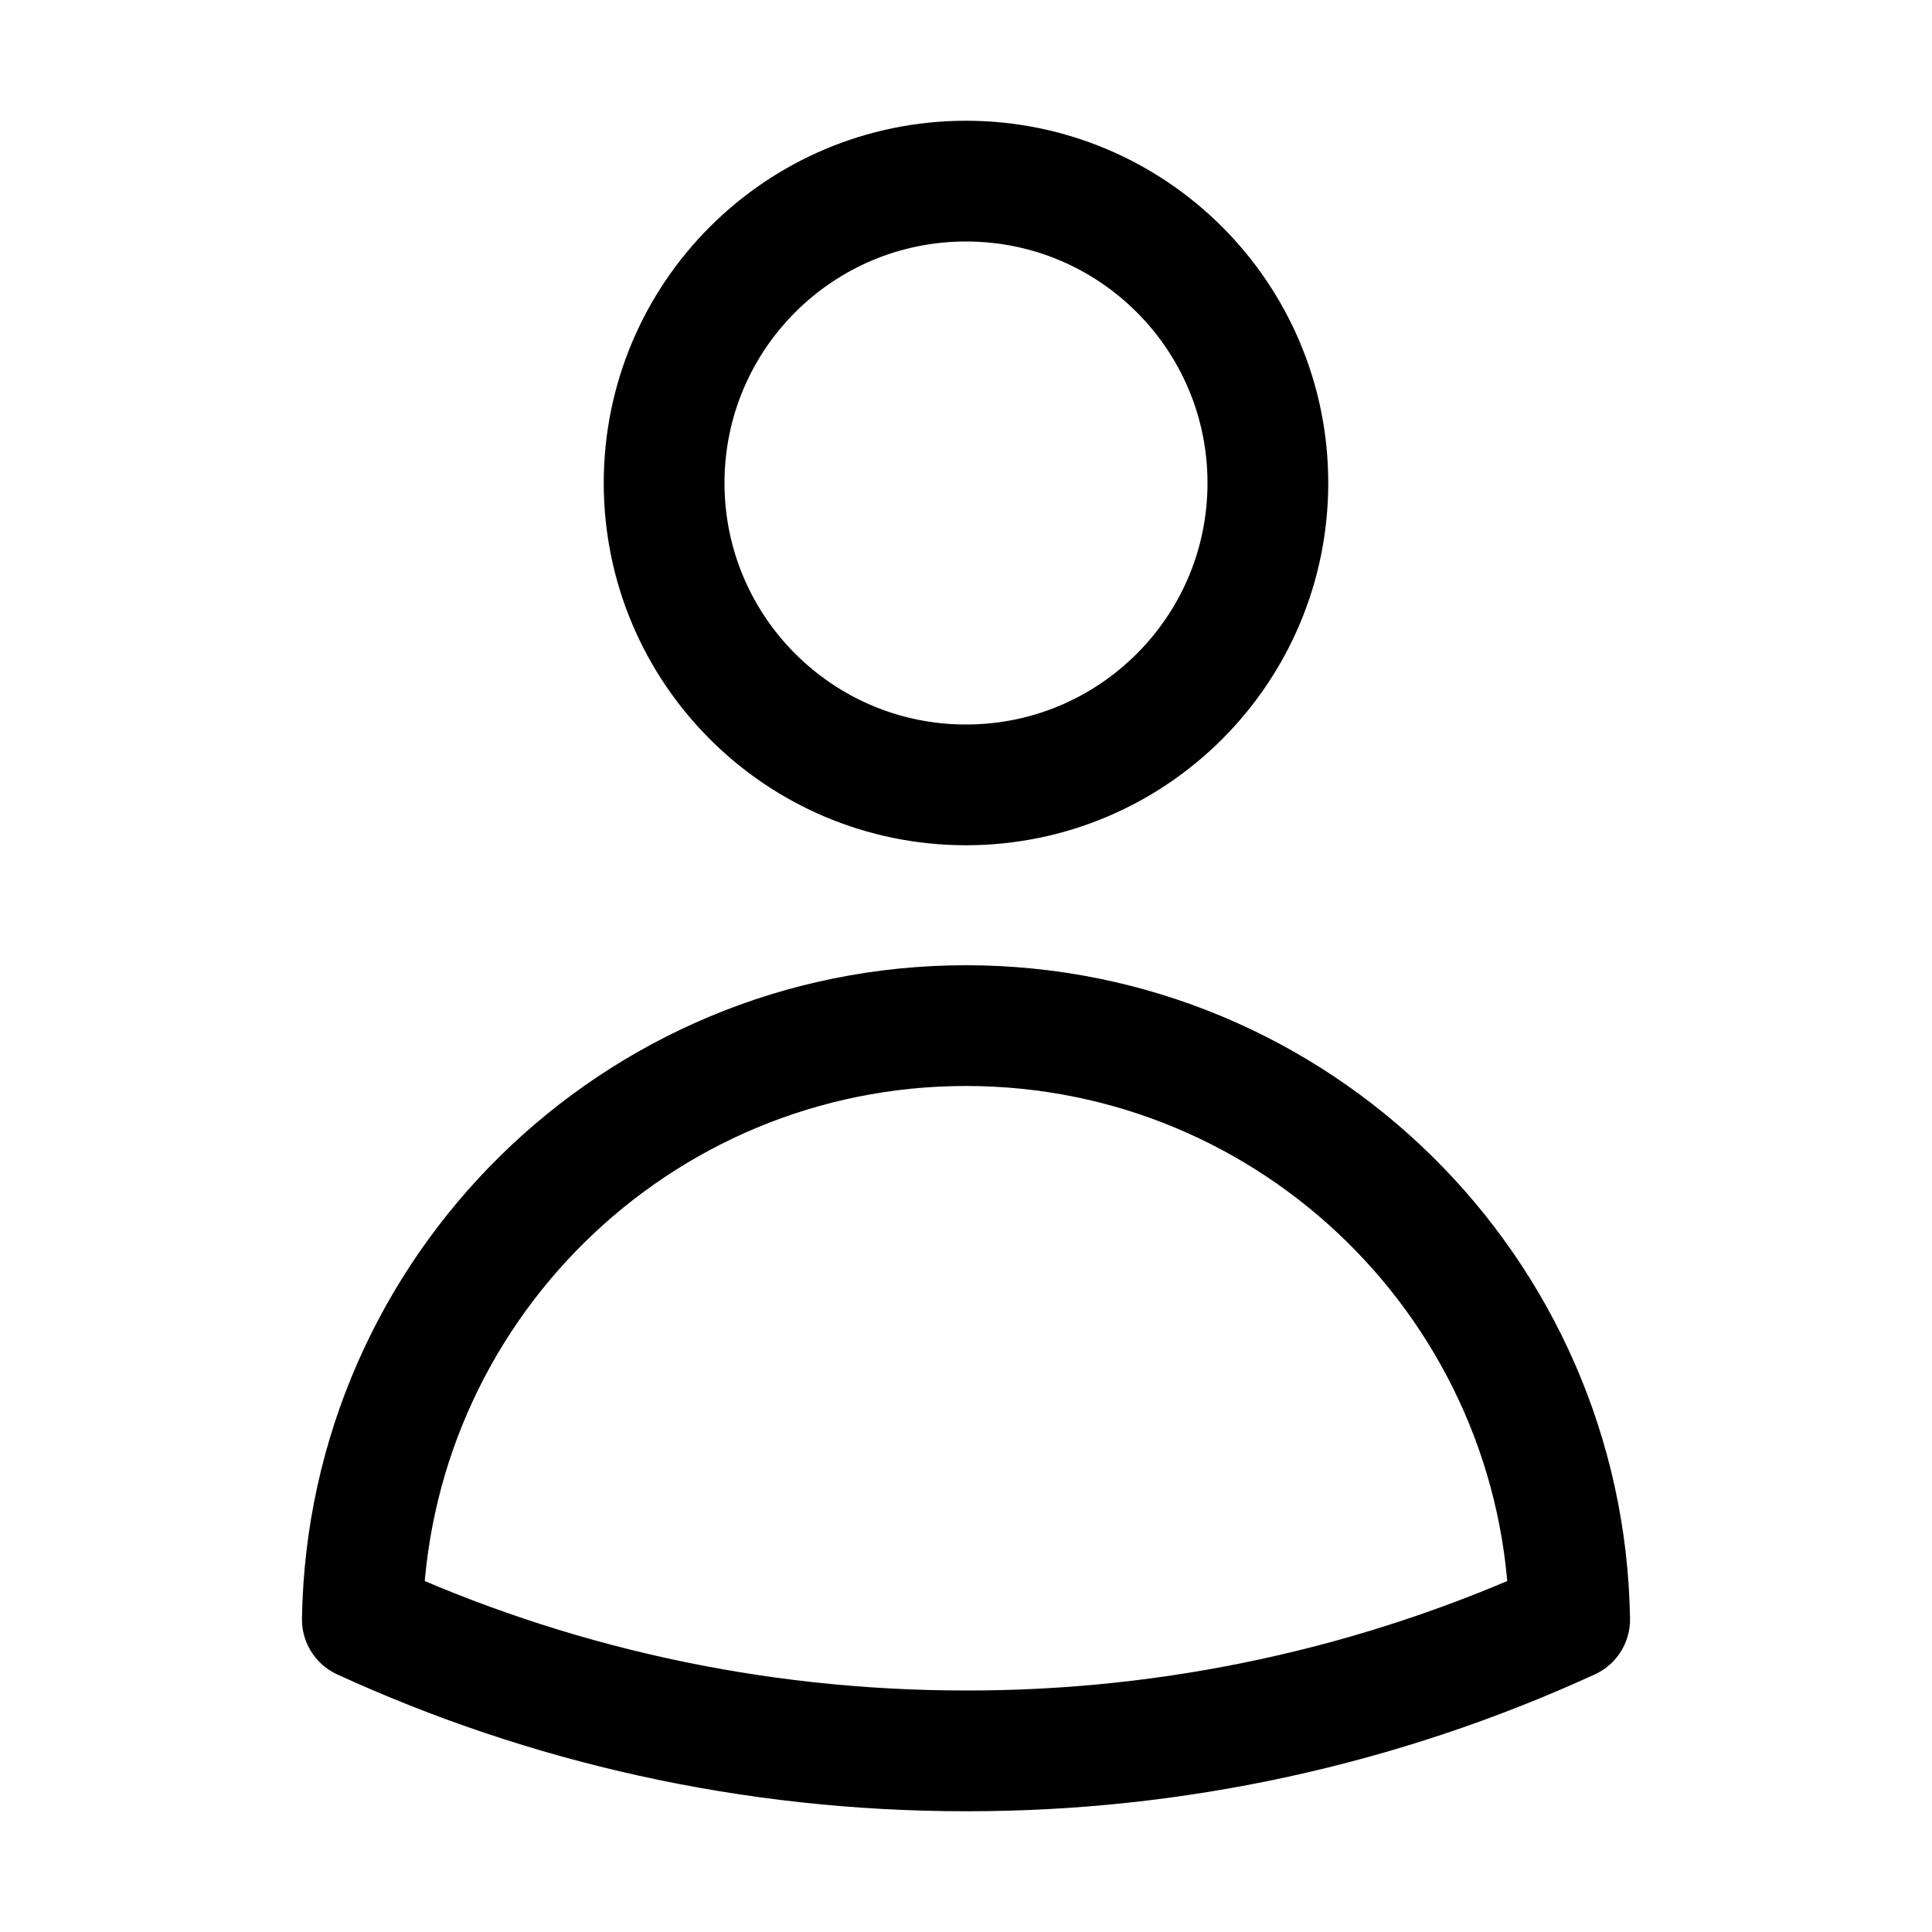
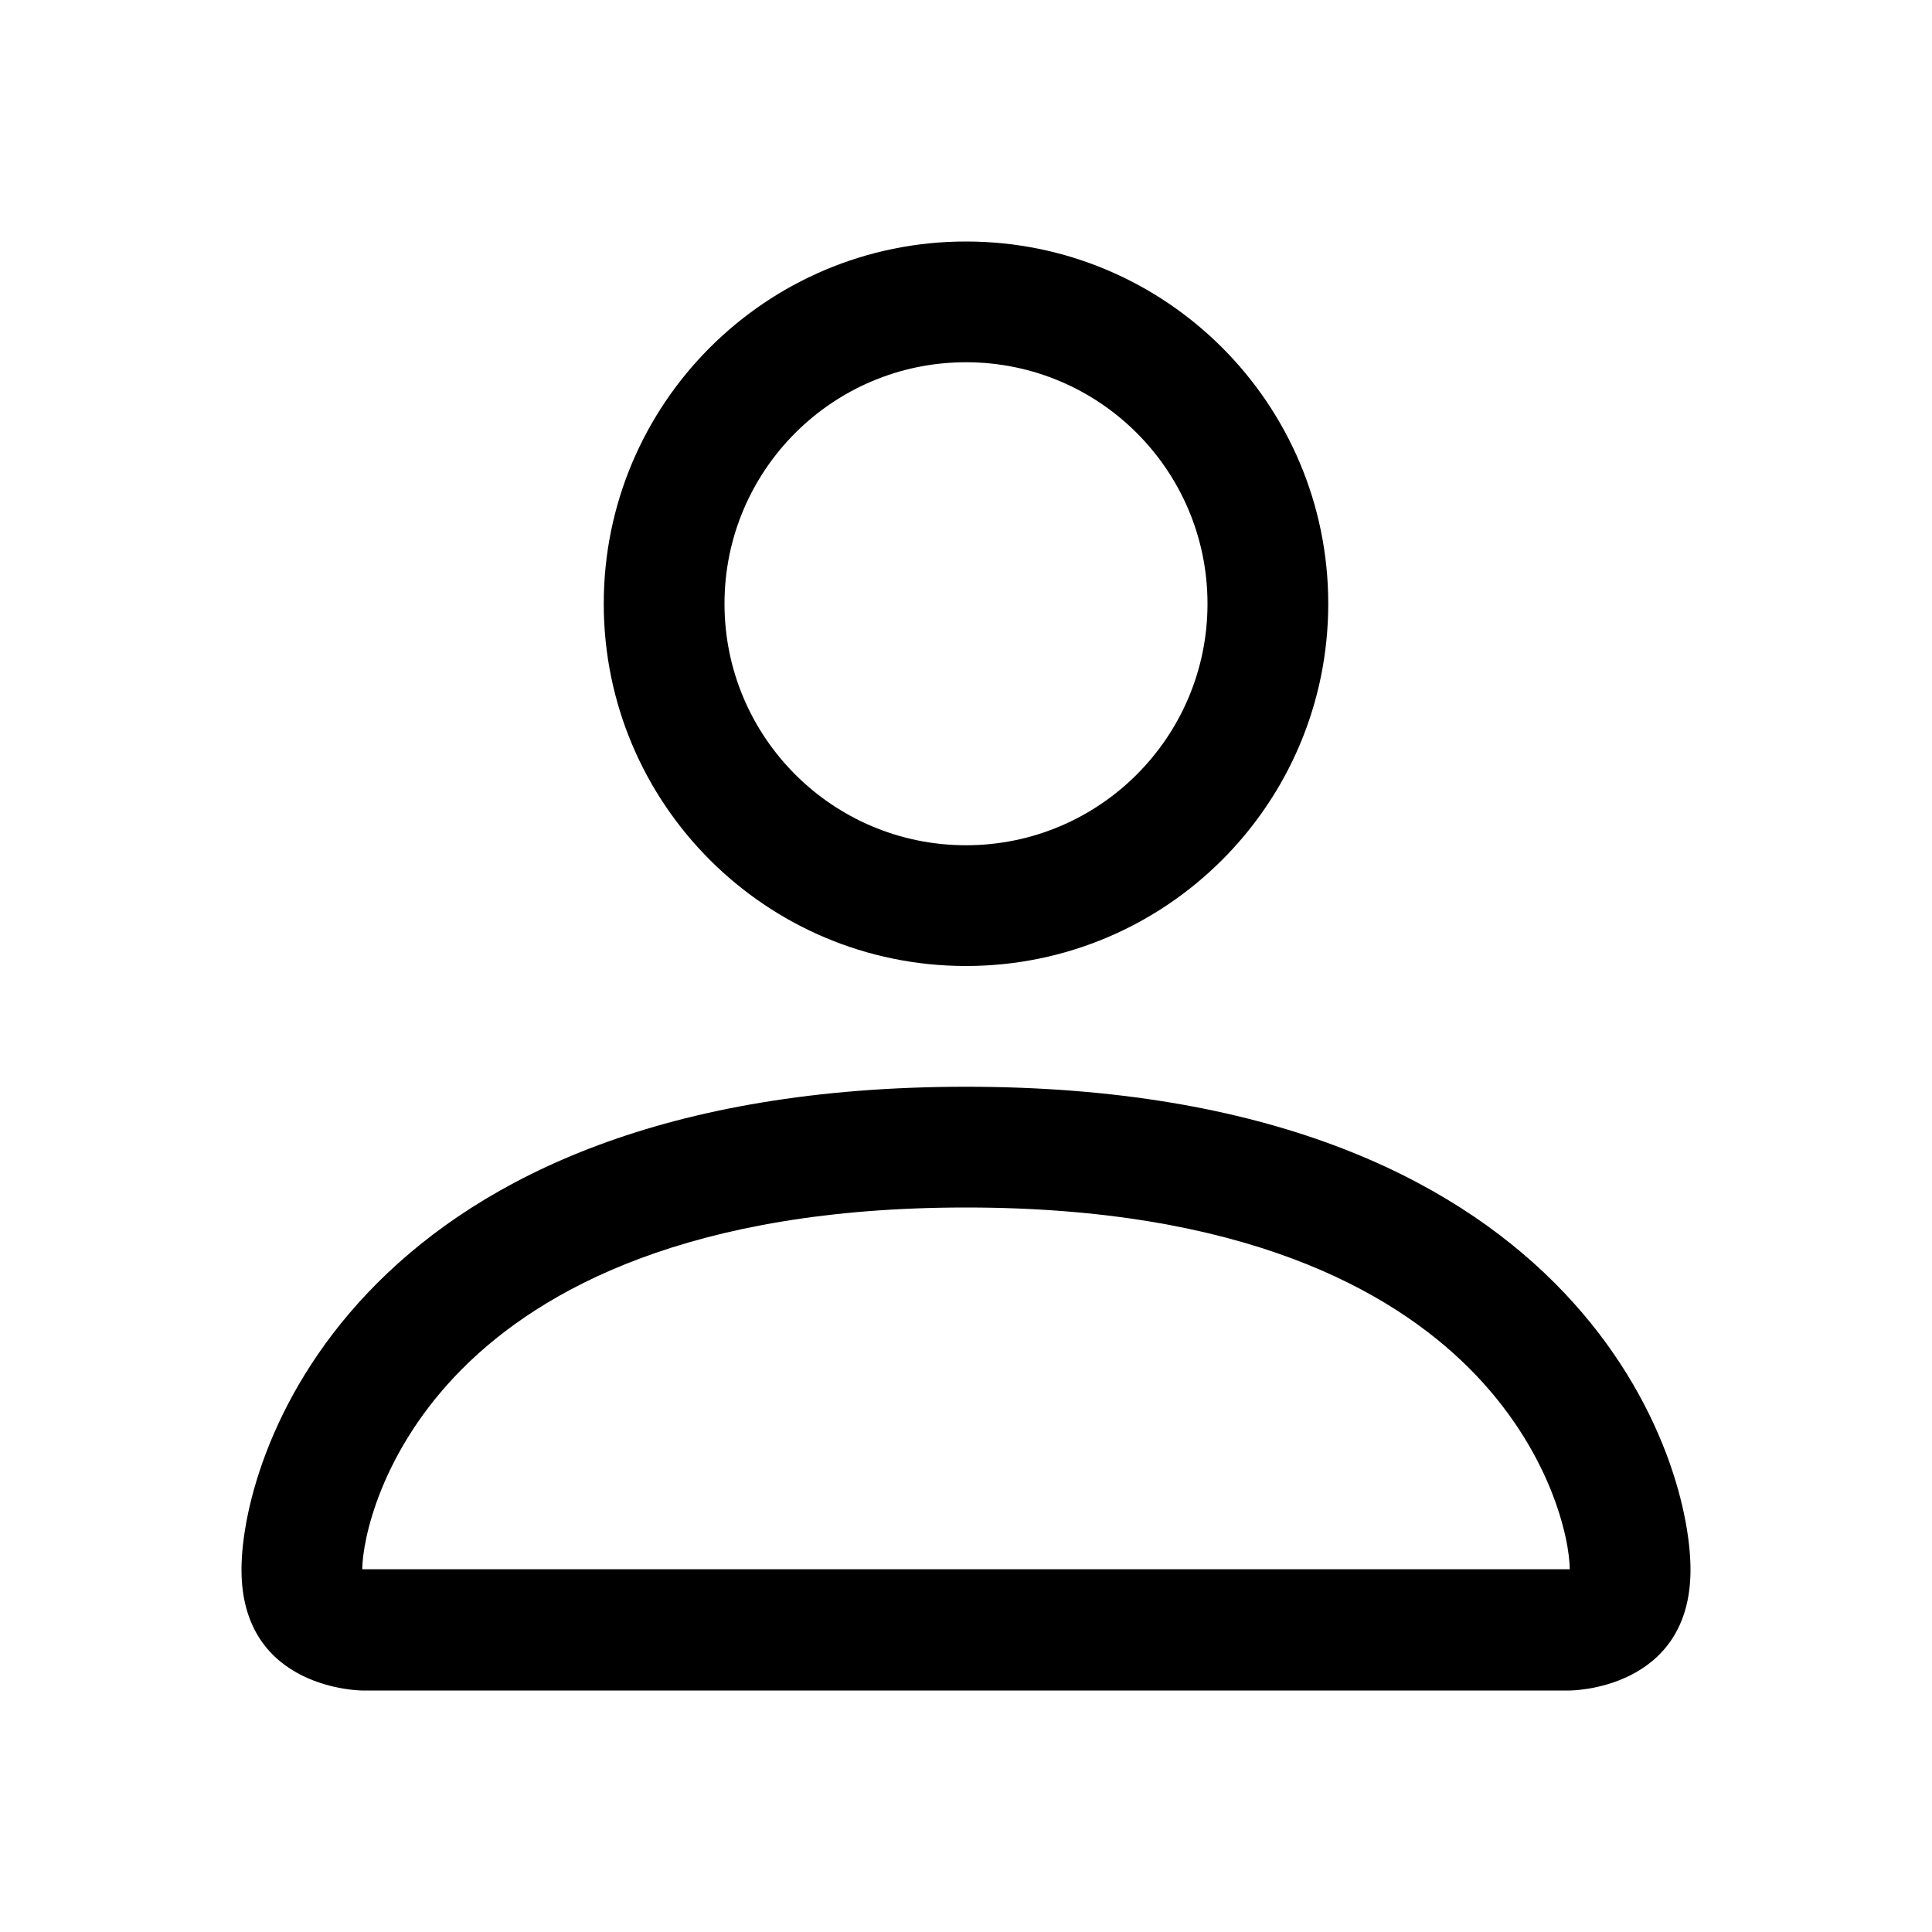
- <svg xmlns="http://www.w3.org/2000/svg" fill="none" viewBox="0 0 24 24" stroke-width="1.5" stroke="currentColor" class="size-6">
-   <path stroke-linecap="round" stroke-linejoin="round" d="M15.75 6a3.75 3.75 0 1 1-7.5 0 3.75 3.75 0 0 1 7.5 0ZM4.501 20.118a7.5 7.5 0 0 1 14.998 0A17.933 17.933 0 0 1 12 21.75c-2.676 0-5.216-.584-7.499-1.632Z" />
+ <svg xmlns="http://www.w3.org/2000/svg" fill="currentColor" viewBox="0 0 16 16">
+   <path d="M8 8a3 3 0 1 0 0-6 3 3 0 0 0 0 6m2-3a2 2 0 1 1-4 0 2 2 0 0 1 4 0m4 8c0 1-1 1-1 1H3s-1 0-1-1 1-4 6-4 6 3 6 4m-1-.004c-.001-.246-.154-.986-.832-1.664C11.516 10.68 10.289 10 8 10s-3.516.68-4.168 1.332c-.678.678-.83 1.418-.832 1.664z" />
</svg>
